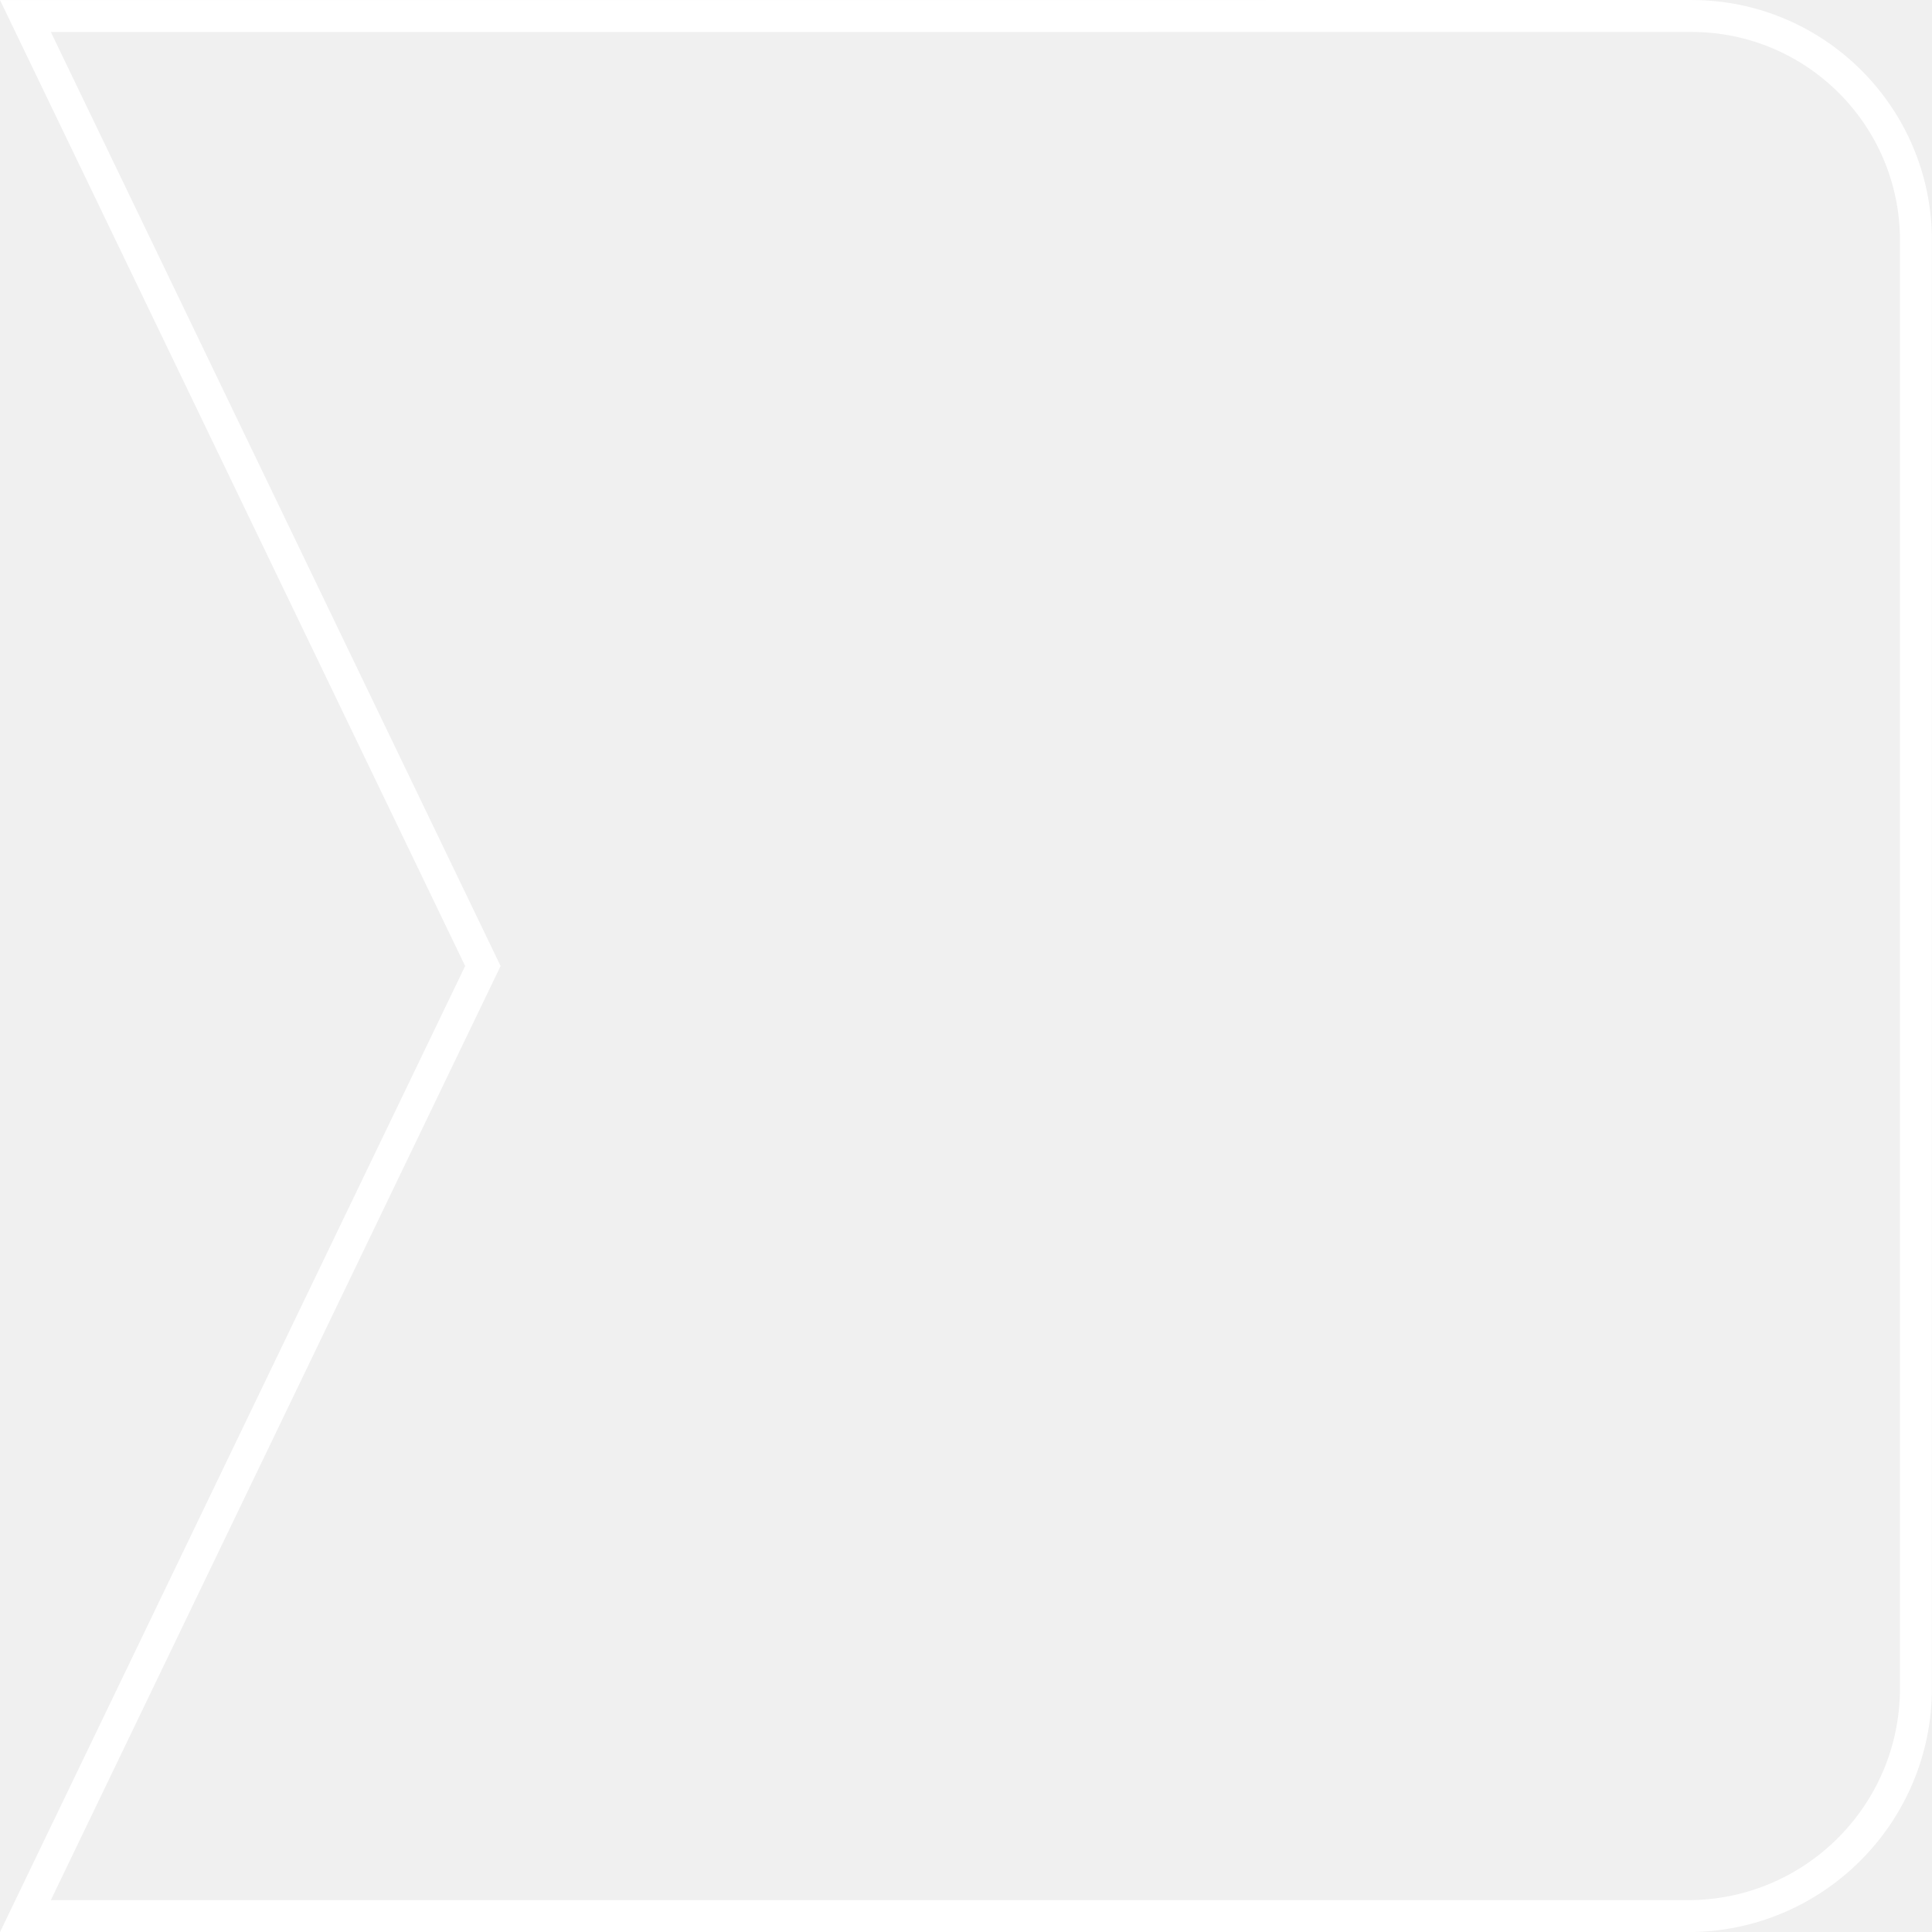
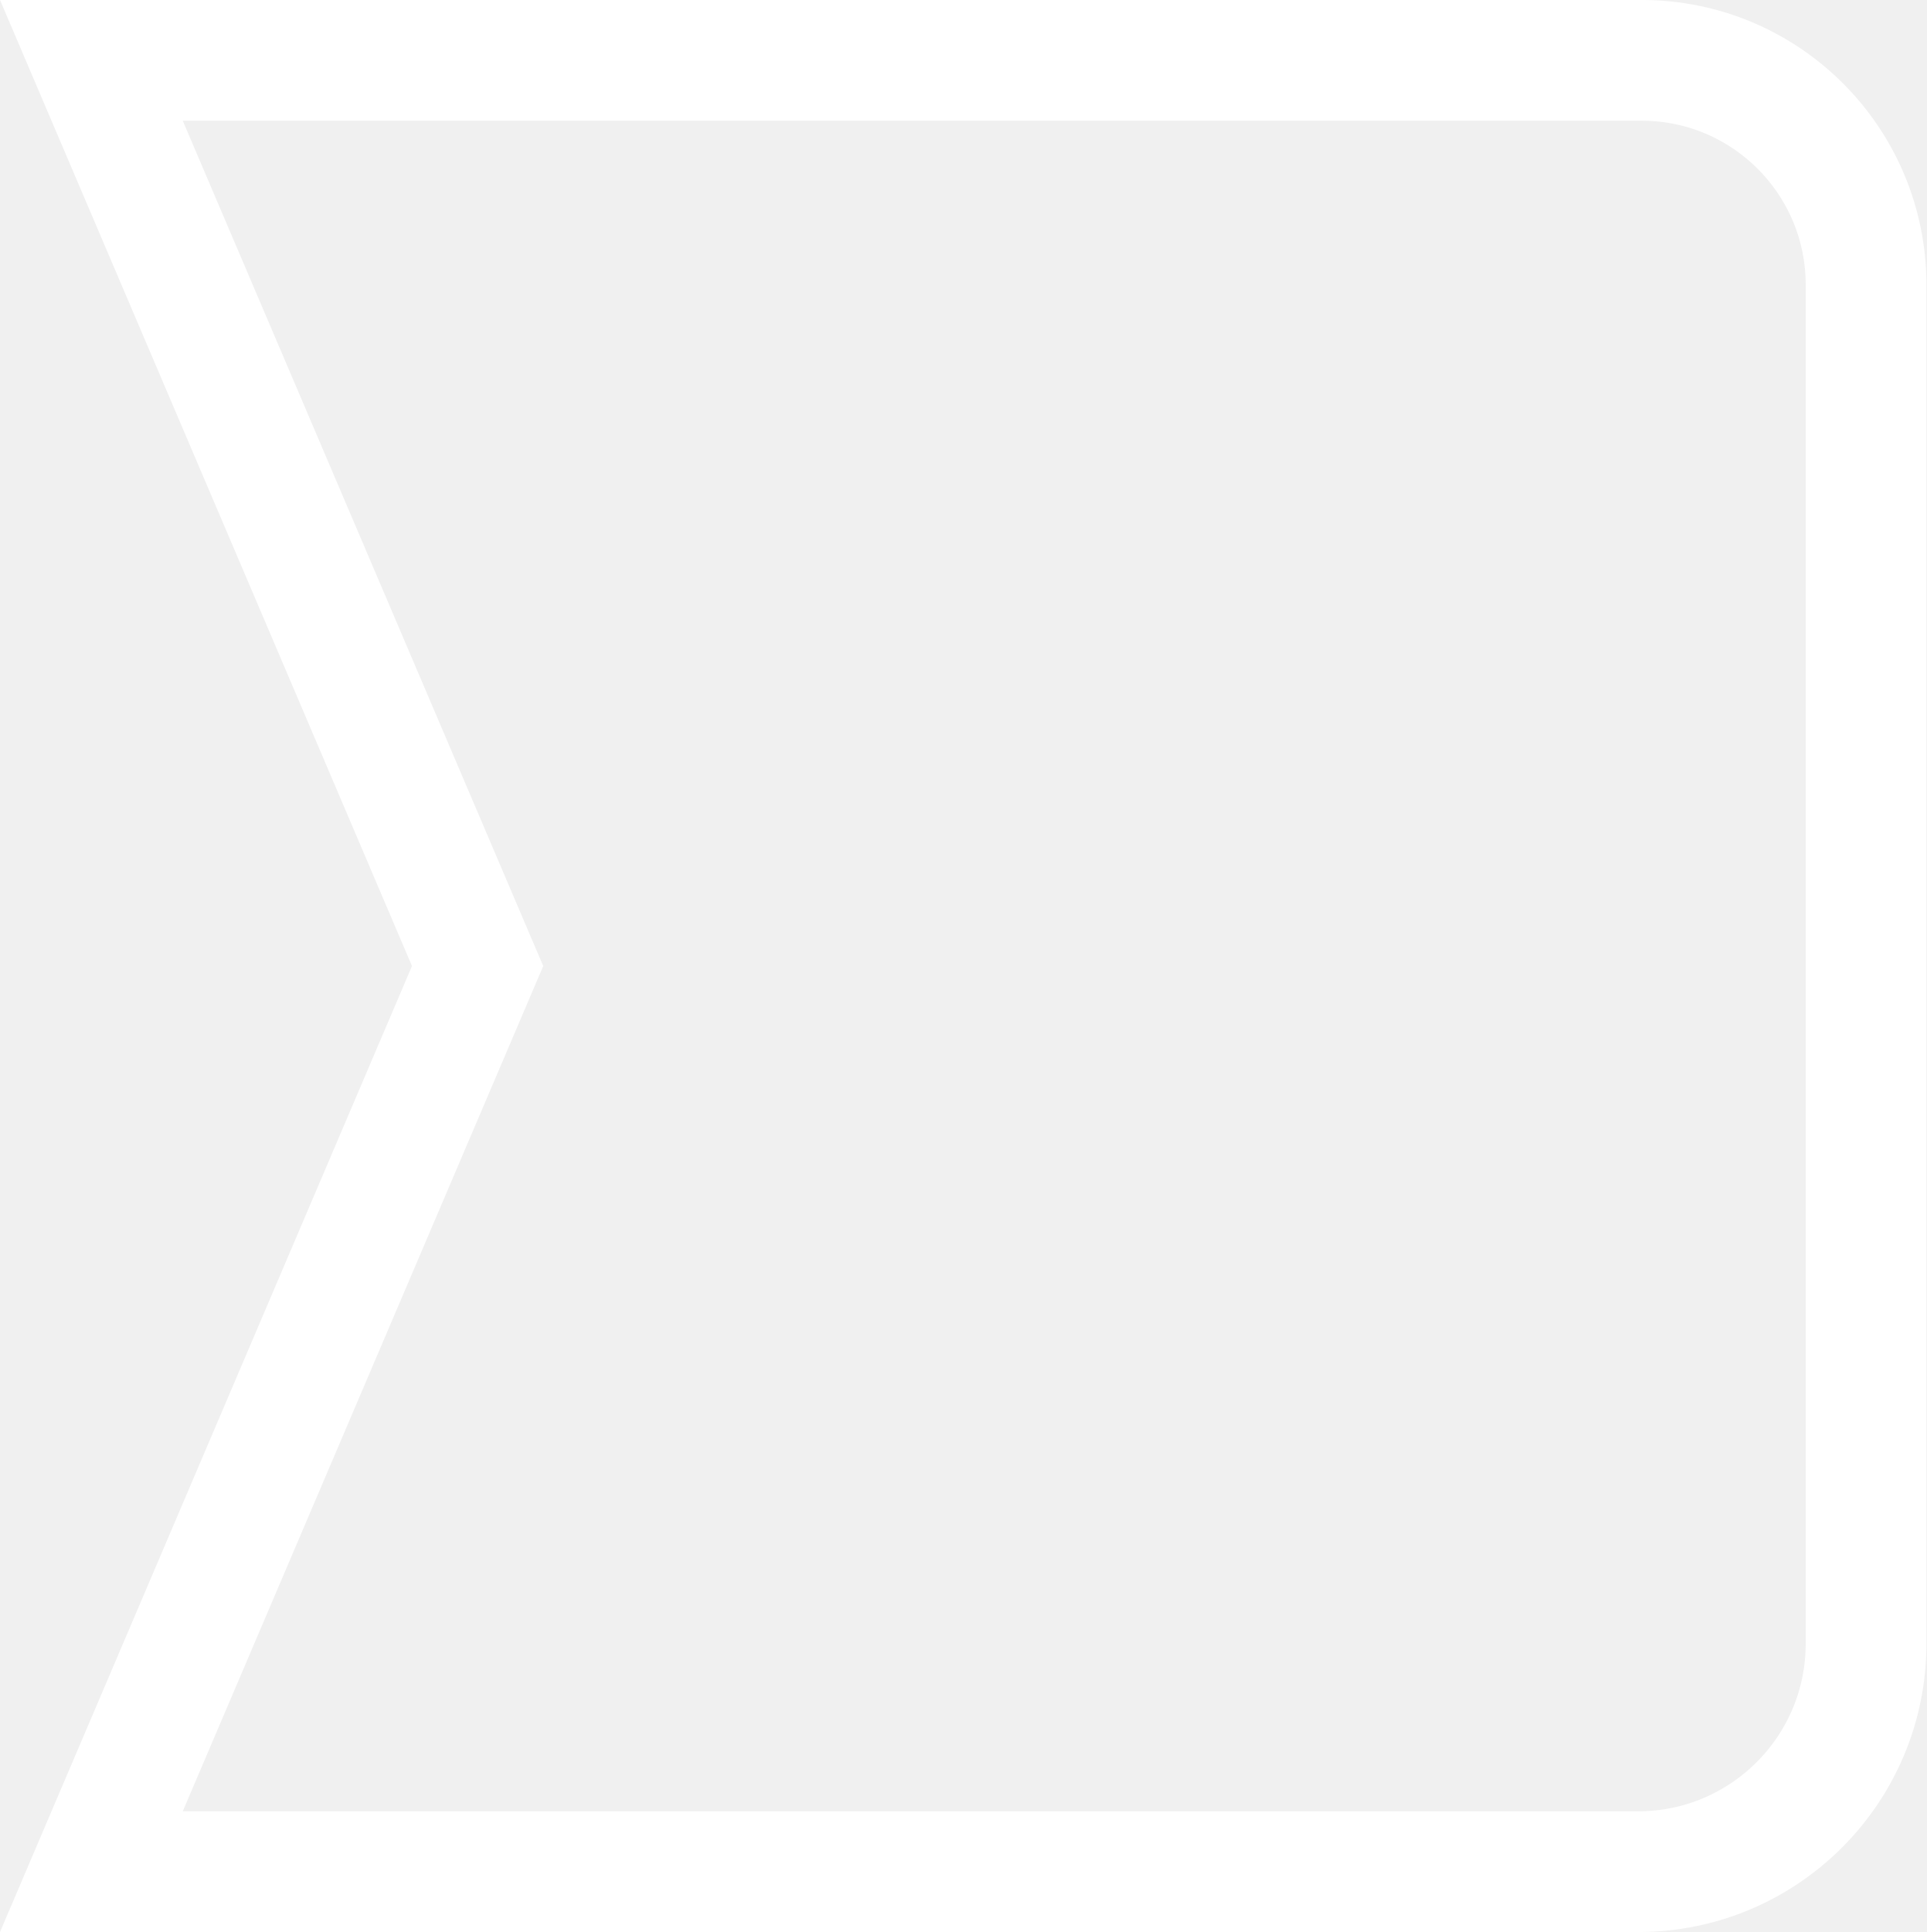
- <svg xmlns="http://www.w3.org/2000/svg" width="32mm" height="32.001mm" viewBox="0 0 32 32.001" version="1.1" id="svg1">
+ <svg xmlns="http://www.w3.org/2000/svg" width="31.914" height="32" viewBox="0 0 31.914 32" version="1.1" id="svg1">
  <defs id="defs1">
    </defs>
-   <g id="layer1" transform="translate(-28.45694,-101.3714)" style="display:inline;opacity:1;fill:none;stroke:#808080">
-     <path style="opacity:1;fill:none;fill-opacity:0;stroke:#ffffff;stroke-width:0.529;stroke-linejoin:miter;stroke-dasharray:none" d="m 28.878,101.637 27.596,-8.8e-4 a 3.718,3.718 44.999 0 1 3.718,3.718 v 23.979 a 3.776,3.776 135 0 1 -3.776,3.776 H 28.878 l 7.577,-15.737 z" id="path1" />
+   <g id="layer1" transform="translate(-0.08625204,-1.5754098e-5)">
+     <path style="display:inline;fill:none;fill-opacity:0;stroke:#ffffff;stroke-width:2;stroke-linejoin:miter;stroke-dasharray:none" d="m 30.057,102.371 h 25.681 a 3.718,3.718 45 0 1 3.718,3.718 v 22.507 a 3.776,3.776 135 0 1 -3.776,3.776 H 30.057 l 6.398,-15 z" id="path1" transform="matrix(1.000031,0,0,0.9999962,-28.45783,-101.371)" />
  </g>
</svg>
